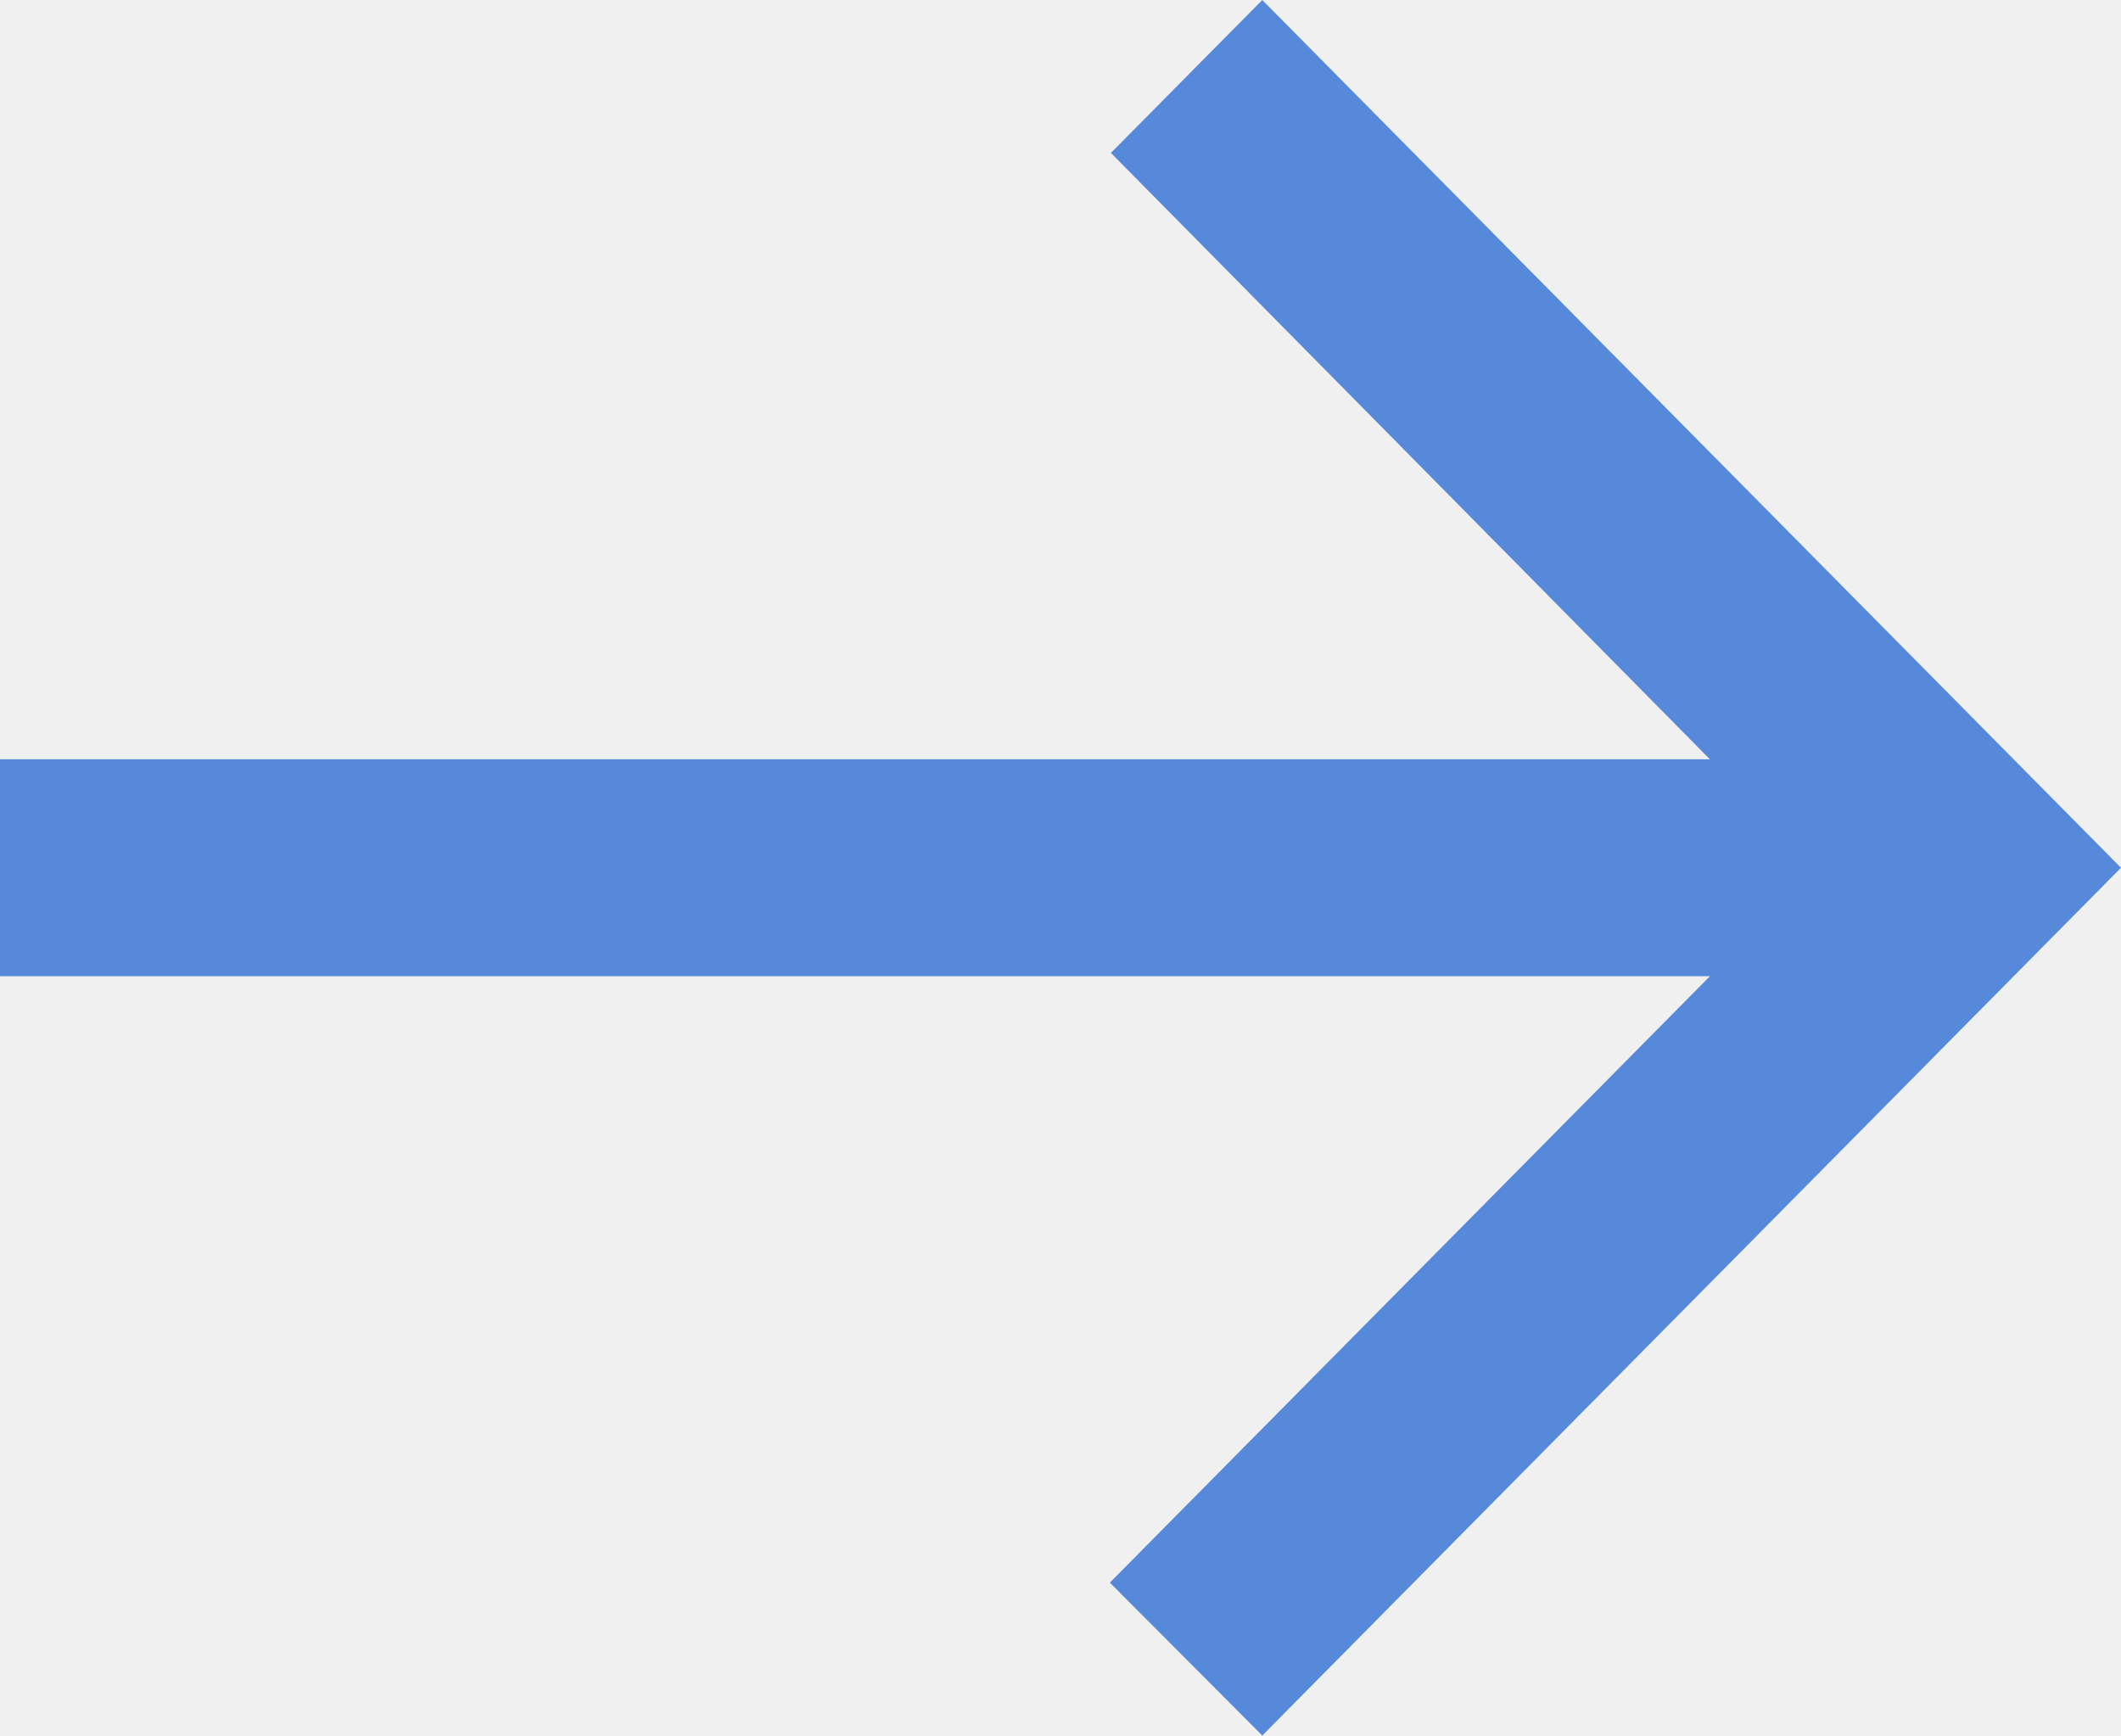
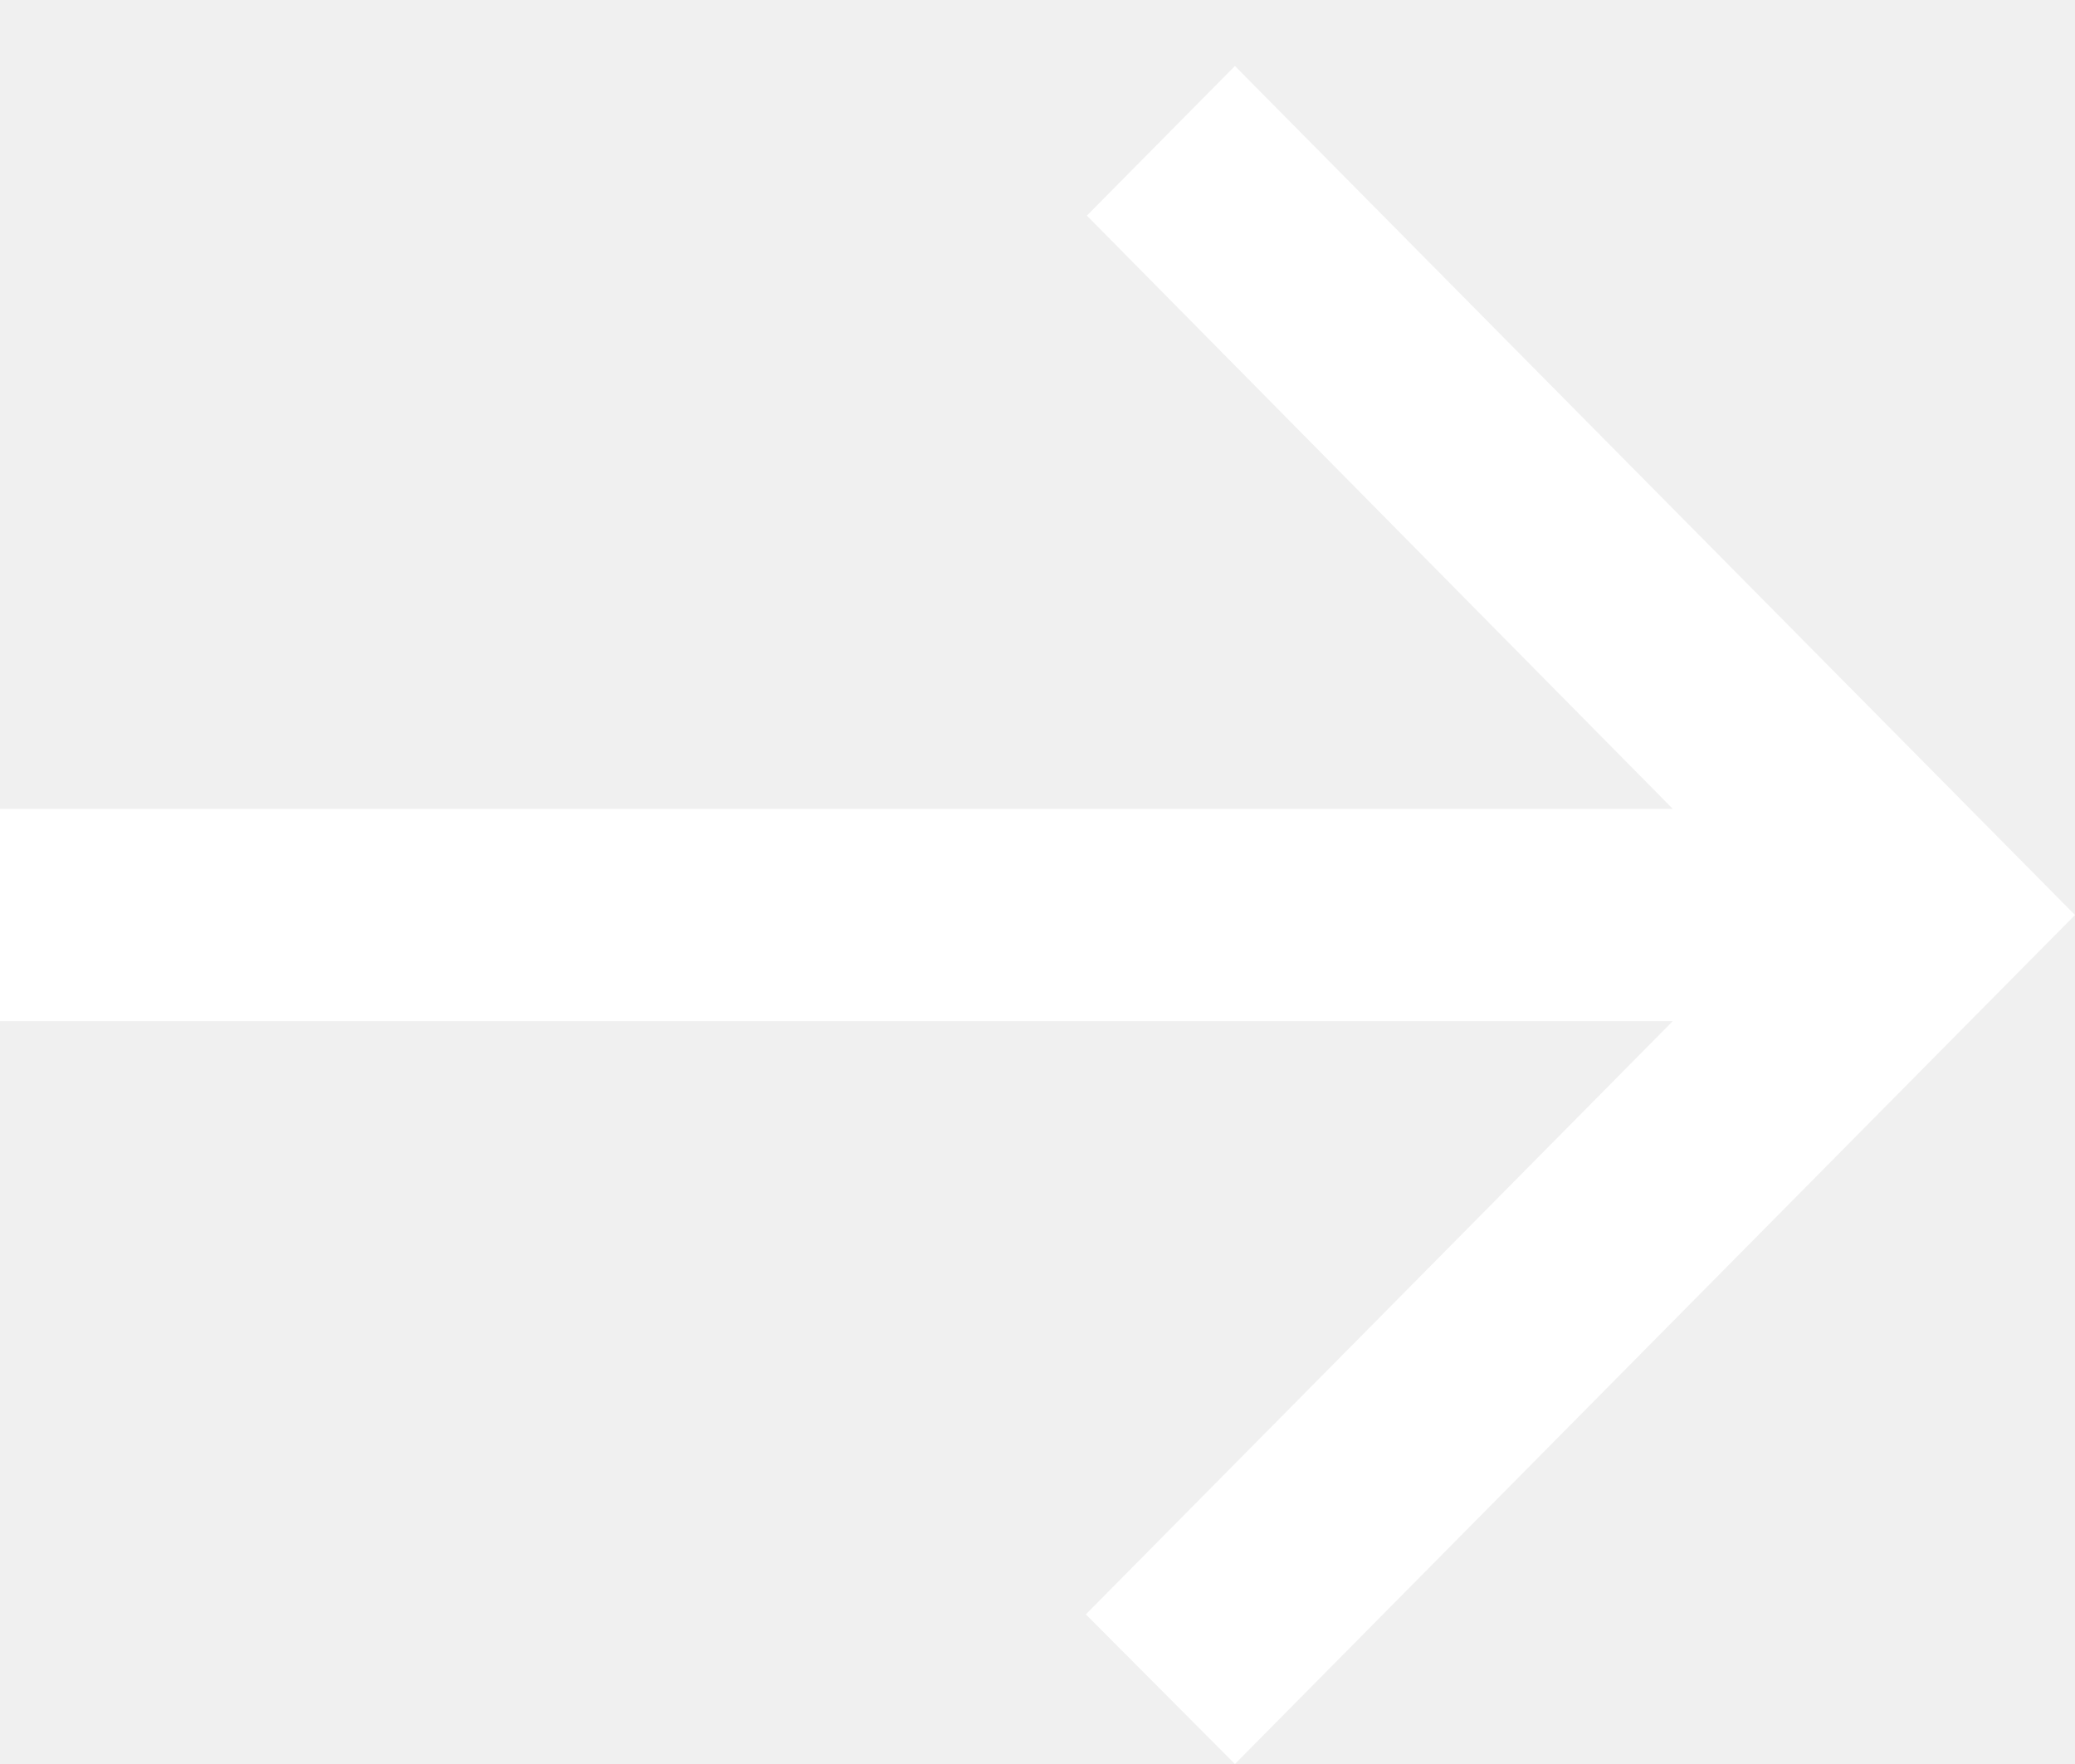
- <svg xmlns="http://www.w3.org/2000/svg" width="22" height="18" viewBox="0 0 22 18" fill="none">
-   <path d="M-5.03359e-06 10.125L17.736 10.125L11.512 16.414L13.093 18L22 9L13.093 -7.78663e-07L11.523 1.586L17.736 7.875L-4.83689e-06 7.875L-5.03359e-06 10.125Z" fill="#5789DB" />
+ <svg xmlns="http://www.w3.org/2000/svg" width="20" height="17" viewBox="0 0 20 17" fill="none">
+   <path d="M6.25867e-07 9.841L16.123 9.841L10.466 15.558L11.903 17L20 8.818L11.903 0.636L10.476 2.078L16.123 7.795L8.04687e-07 7.795L6.25867e-07 9.841Z" fill="white" />
</svg>
